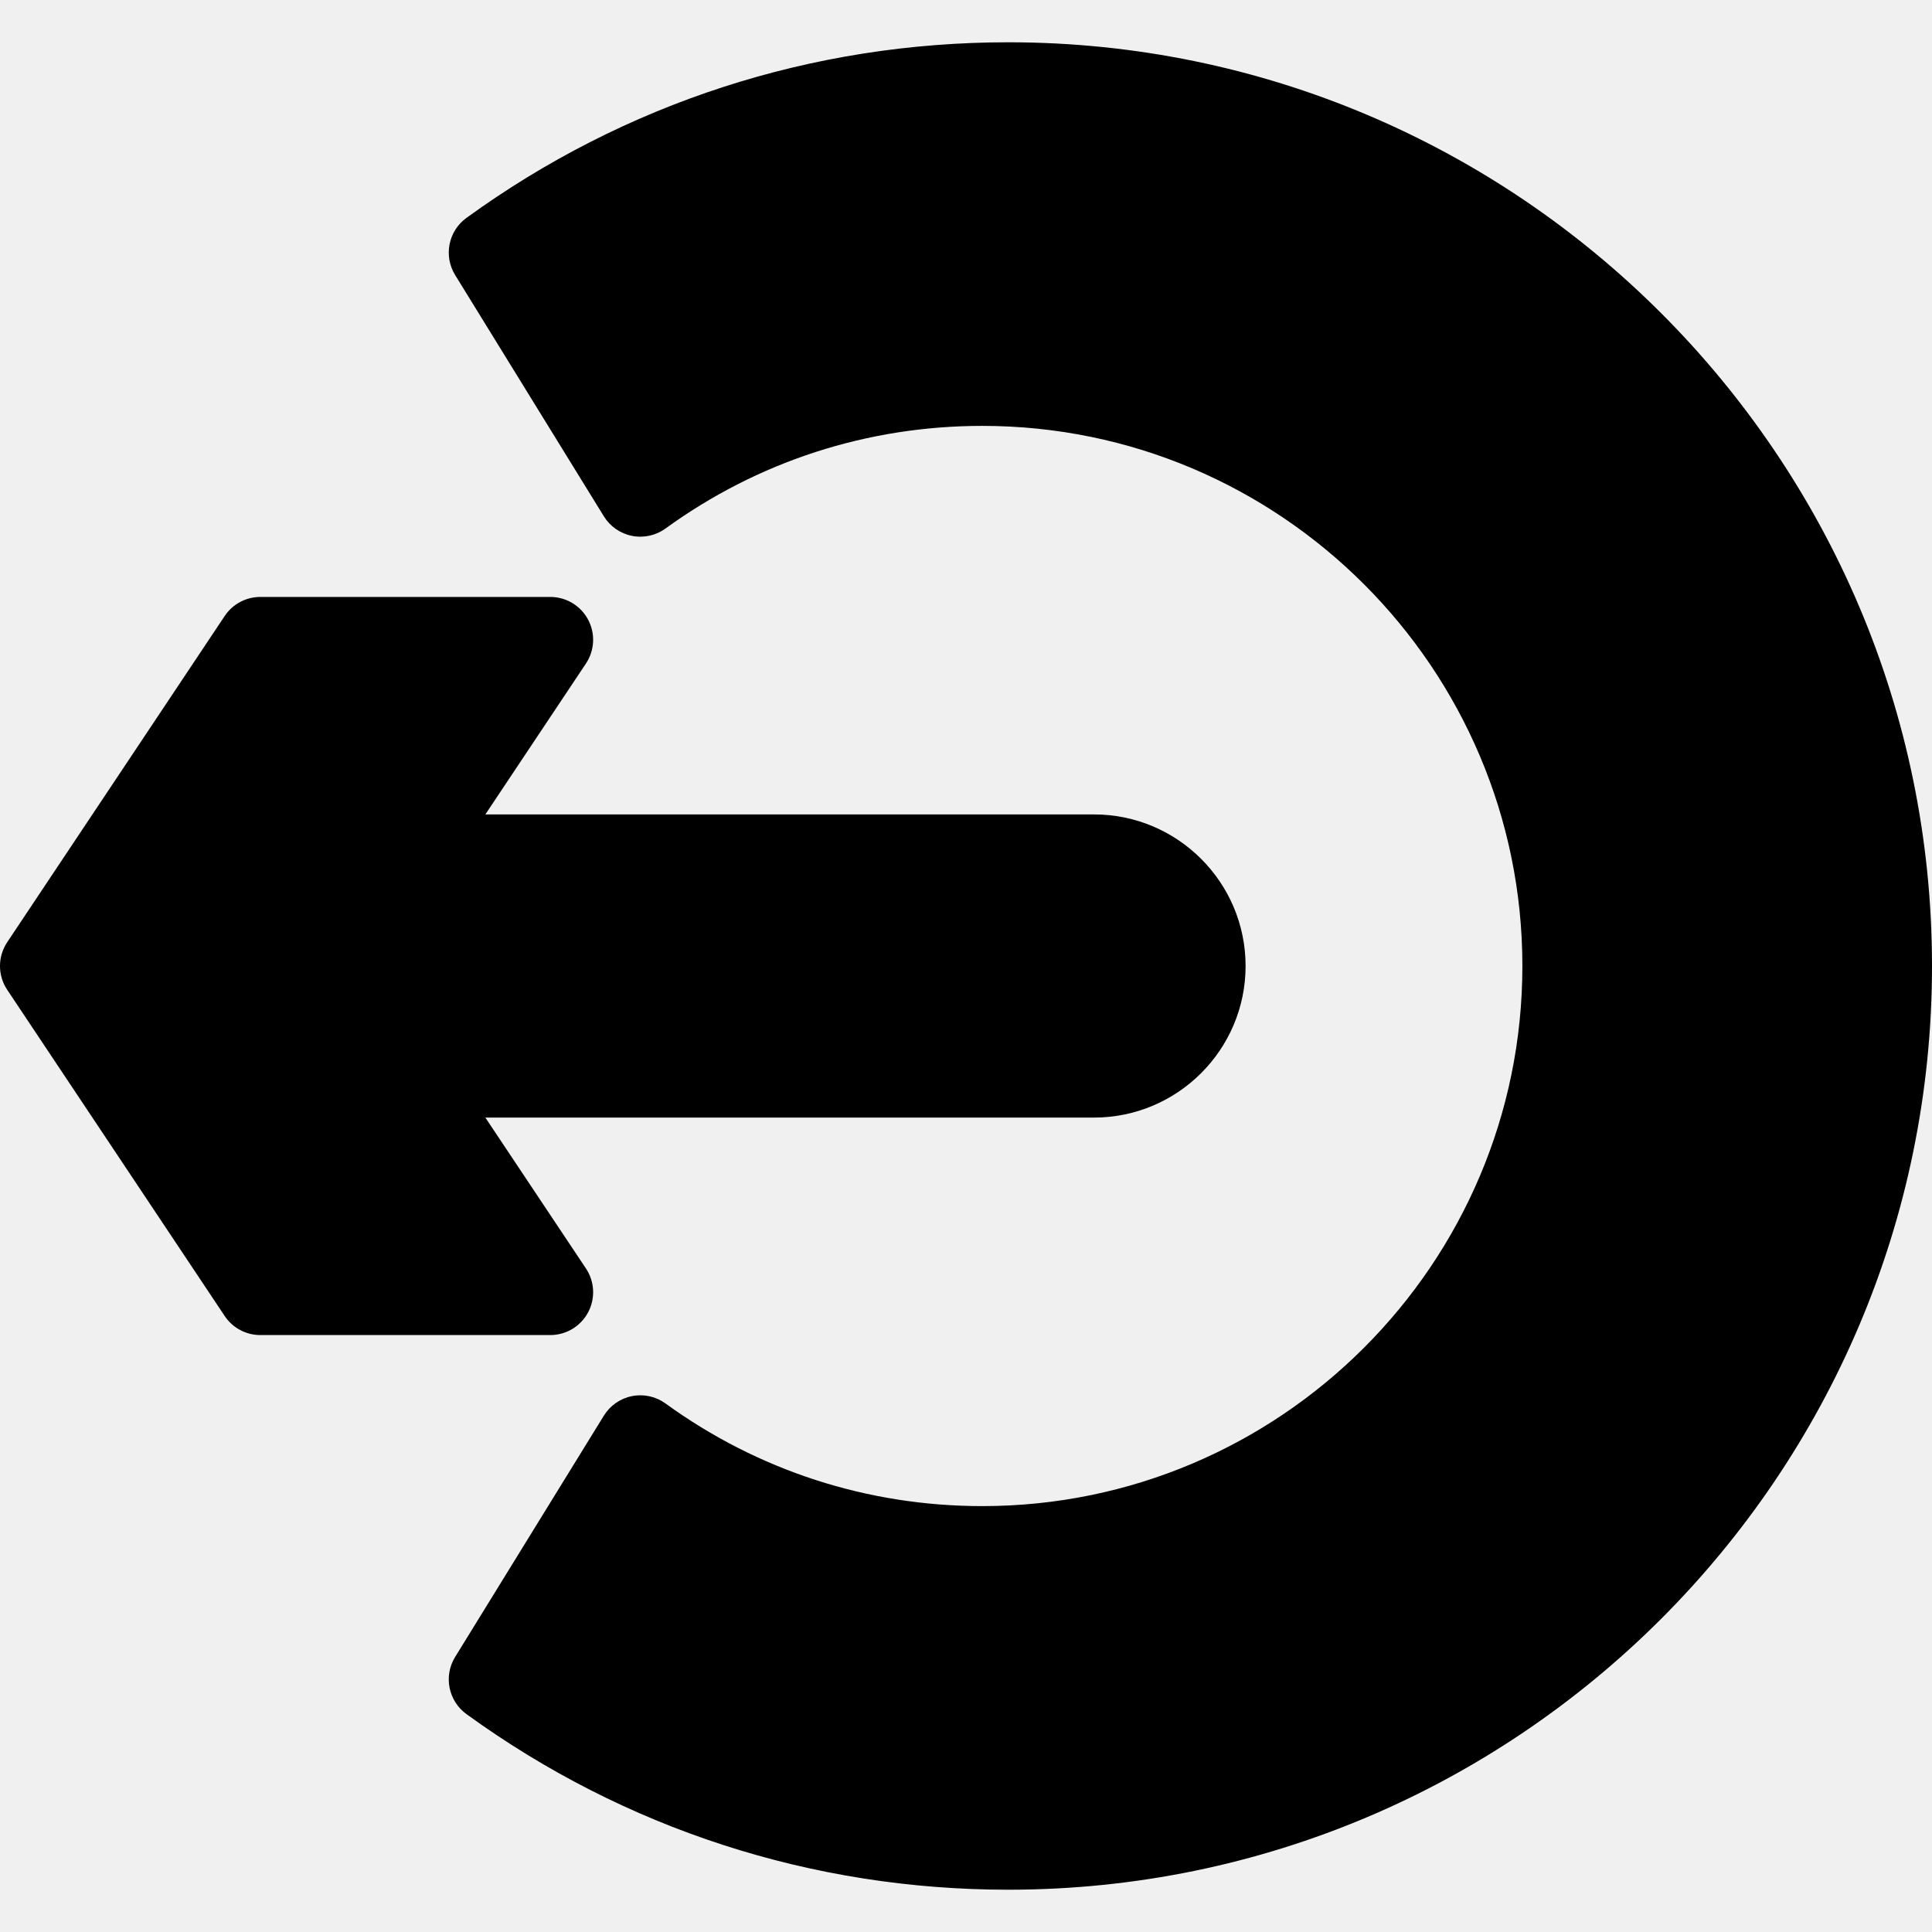
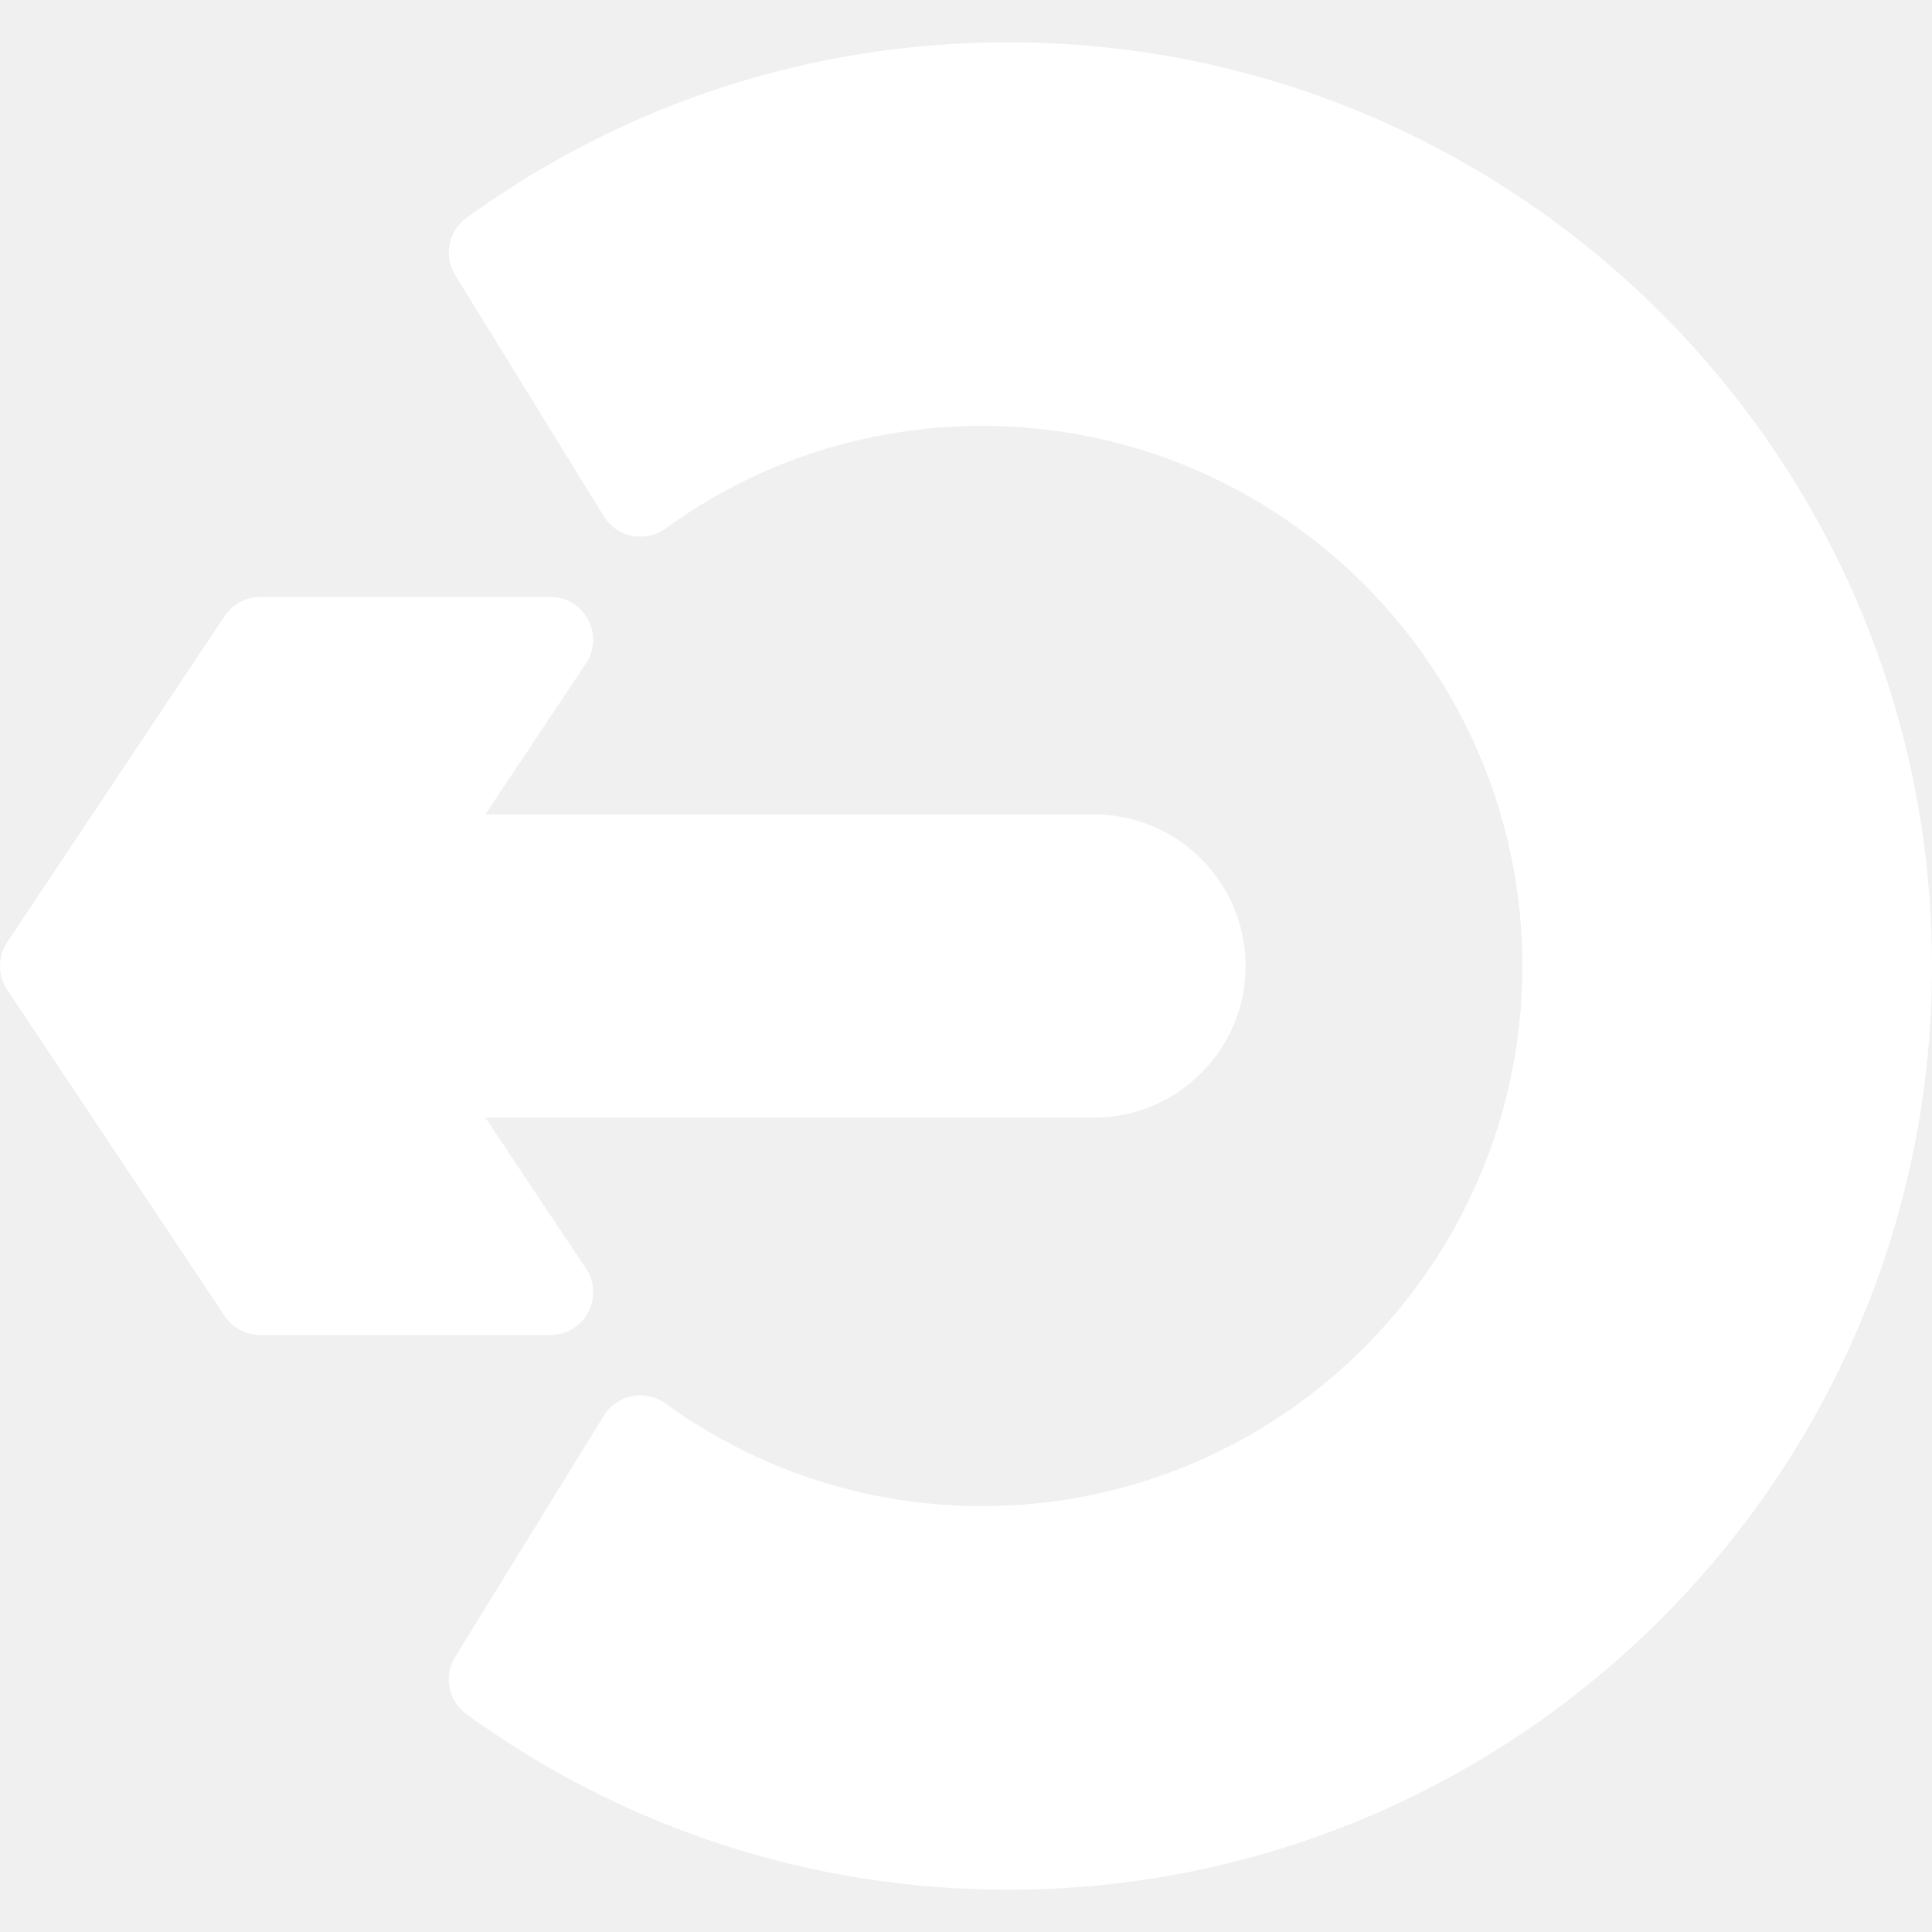
- <svg xmlns="http://www.w3.org/2000/svg" fill="#000000" height="800px" width="800px" version="1.1" id="Layer_1" viewBox="0 0 297 297" xml:space="preserve">
+ <svg xmlns="http://www.w3.org/2000/svg" fill="#FFFFFF" height="800px" width="800px" version="1.1" id="Layer_1" viewBox="0 0 297 297" xml:space="preserve">
  <g>
    <g>
      <g>
        <path d="M155,6.5c-30.147,0-58.95,9.335-83.294,26.995c-2.789,2.023-3.547,5.853-1.739,8.787L92.83,79.374     c0.962,1.559,2.53,2.649,4.328,3.004c1.796,0.354,3.661-0.054,5.145-1.129c14.23-10.323,31.069-15.78,48.698-15.78     c45.783,0,83.03,37.247,83.03,83.03c0,45.783-37.247,83.03-83.03,83.03c-17.629,0-34.468-5.456-48.698-15.78     c-1.484-1.076-3.349-1.486-5.145-1.129c-1.798,0.355-3.366,1.444-4.328,3.004l-22.863,37.093     c-1.808,2.934-1.05,6.763,1.739,8.787C96.05,281.165,124.853,290.5,155,290.5c78.299,0,142-63.701,142-142S233.299,6.5,155,6.5z" />
        <path d="M90.401,201.757c1.147-2.142,1.021-4.74-0.326-6.76l-15.463-23.195h93.566c12.849,0,23.302-10.453,23.302-23.302     s-10.453-23.302-23.302-23.302H74.612l15.463-23.195c1.348-2.02,1.473-4.618,0.326-6.76c-1.146-2.141-3.377-3.478-5.806-3.478     H40.019c-2.201,0-4.258,1.1-5.479,2.933L1.106,144.847c-1.475,2.212-1.475,5.093,0,7.306l33.433,50.149     c1.221,1.832,3.278,2.933,5.479,2.933h44.577C87.025,205.235,89.256,203.898,90.401,201.757z" />
      </g>
    </g>
  </g>
</svg>
